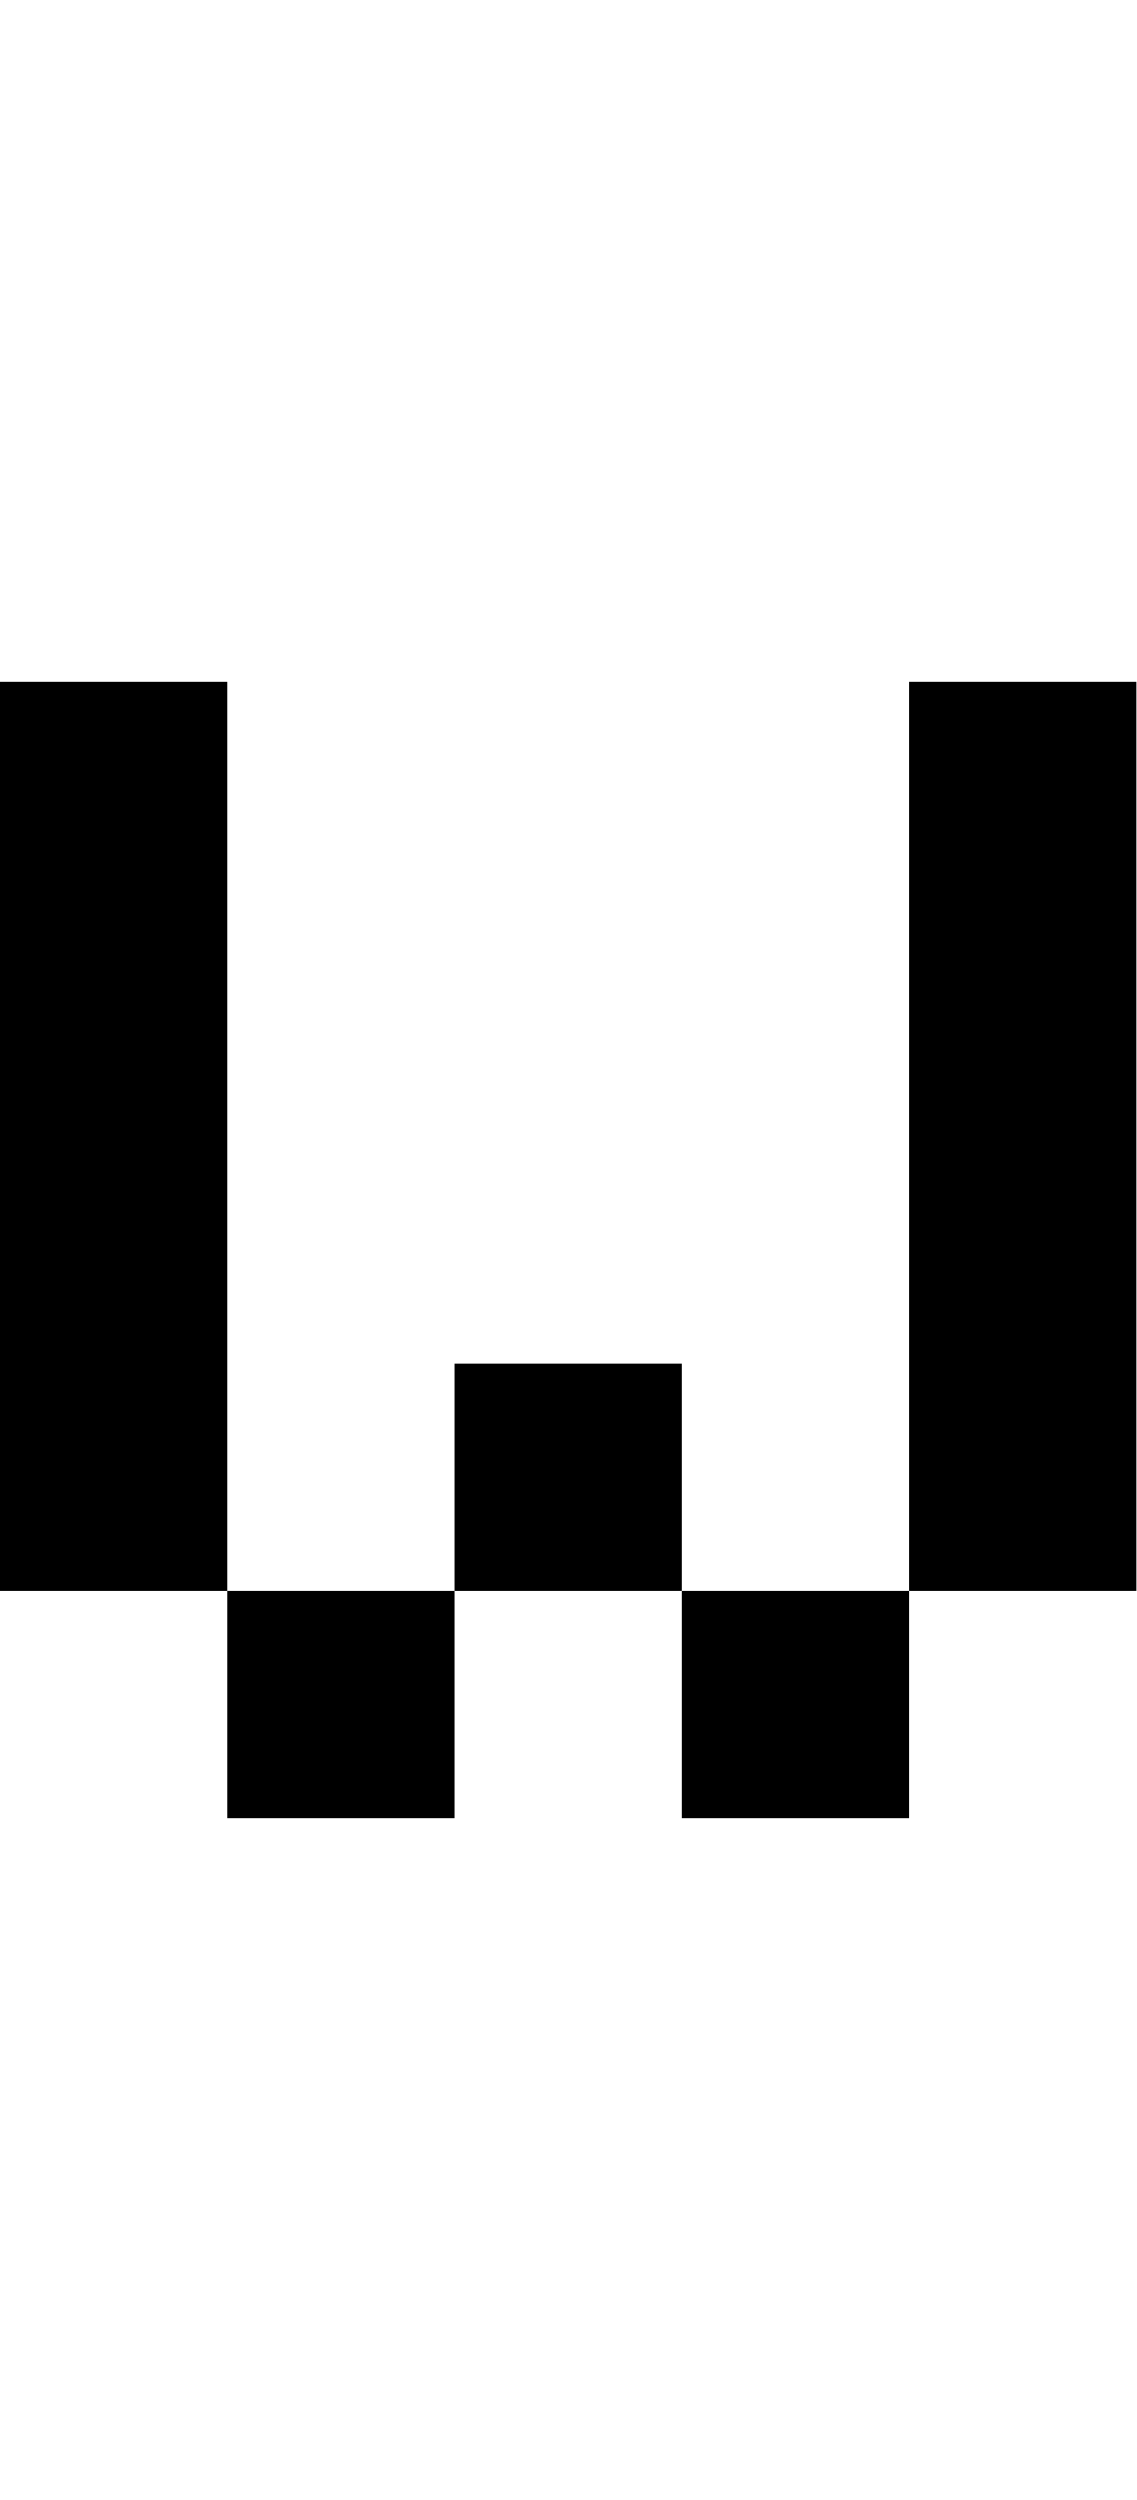
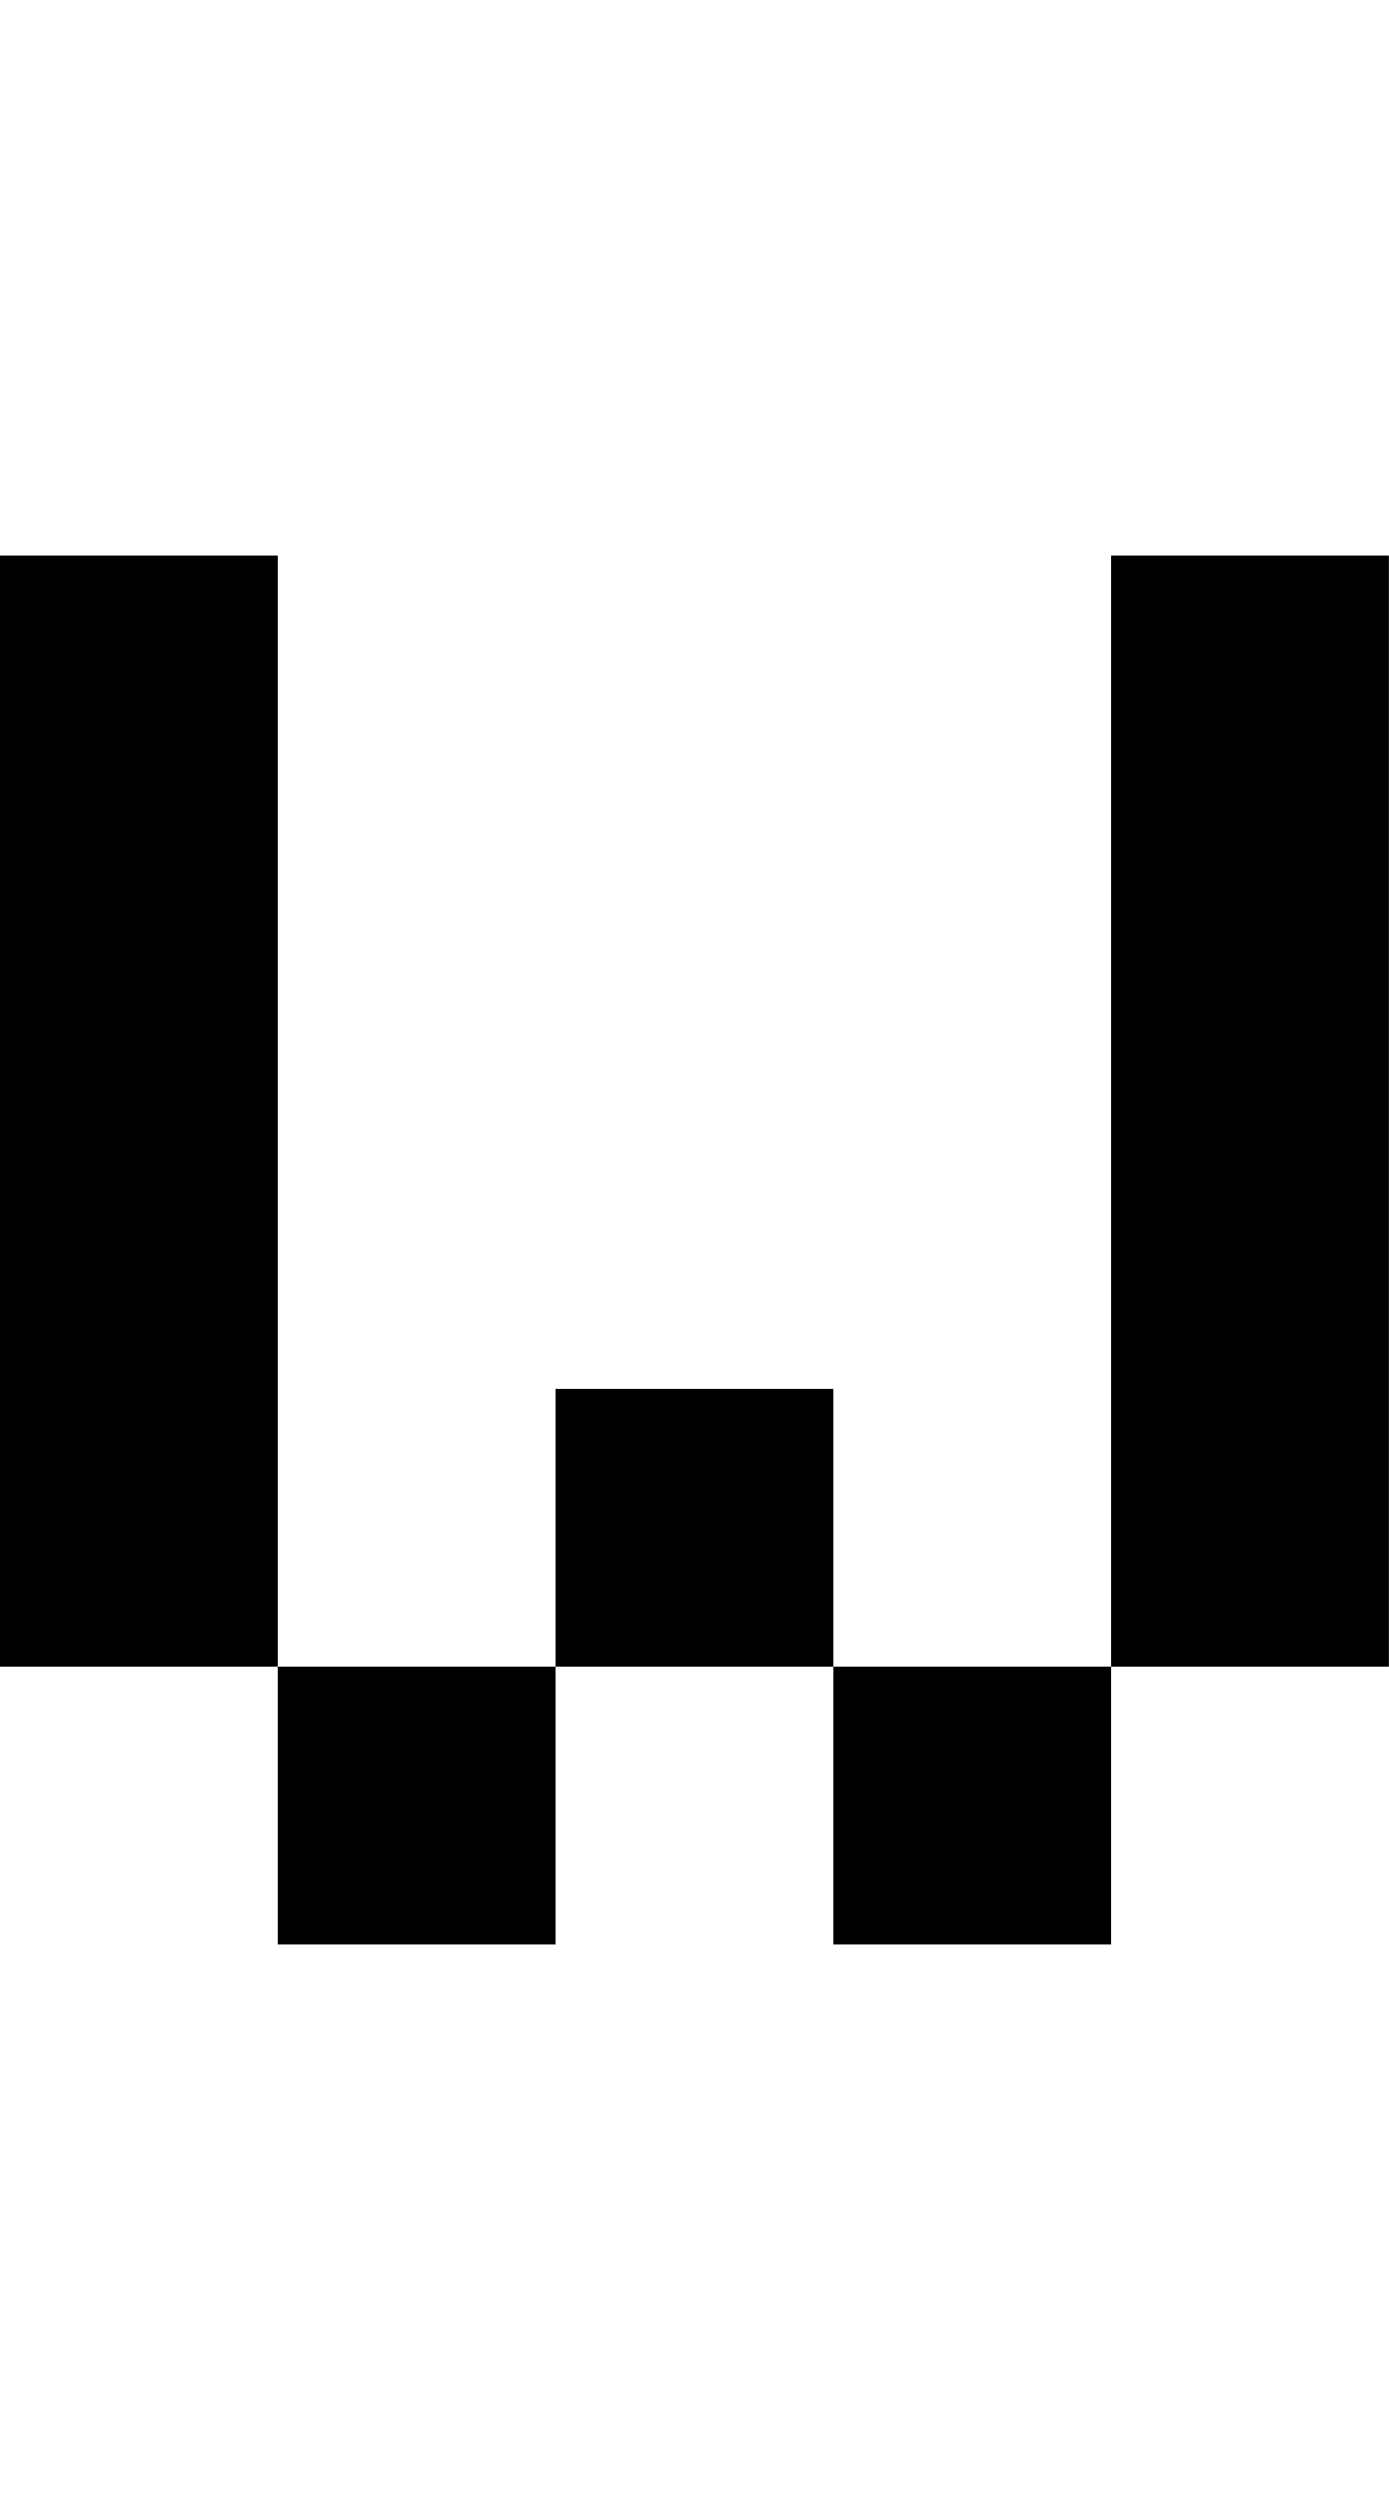
- <svg xmlns="http://www.w3.org/2000/svg" viewBox="0,0,5,11">
-   <path d="       M1,7       L2,7       L2,6       L3,6       L3,7       L4,7       L4,3       L5,3       L5,7       L4,7       L4,8       L3,8       L3,7       L2,7       L2,8       L1,8       Z       L0,7       L0,3       L1,3       Z" />
+ <svg xmlns="http://www.w3.org/2000/svg" viewBox="0,0,5,9">
+   <path d="       M1,6       L2,6       L2,5       L3,5       L3,6       L4,6       L4,2       L5,2       L5,6       L4,6       L4,7       L3,7       L3,6       L2,6       L2,7       L1,7       Z       L0,6       L0,2       L1,2       Z" />
</svg>
